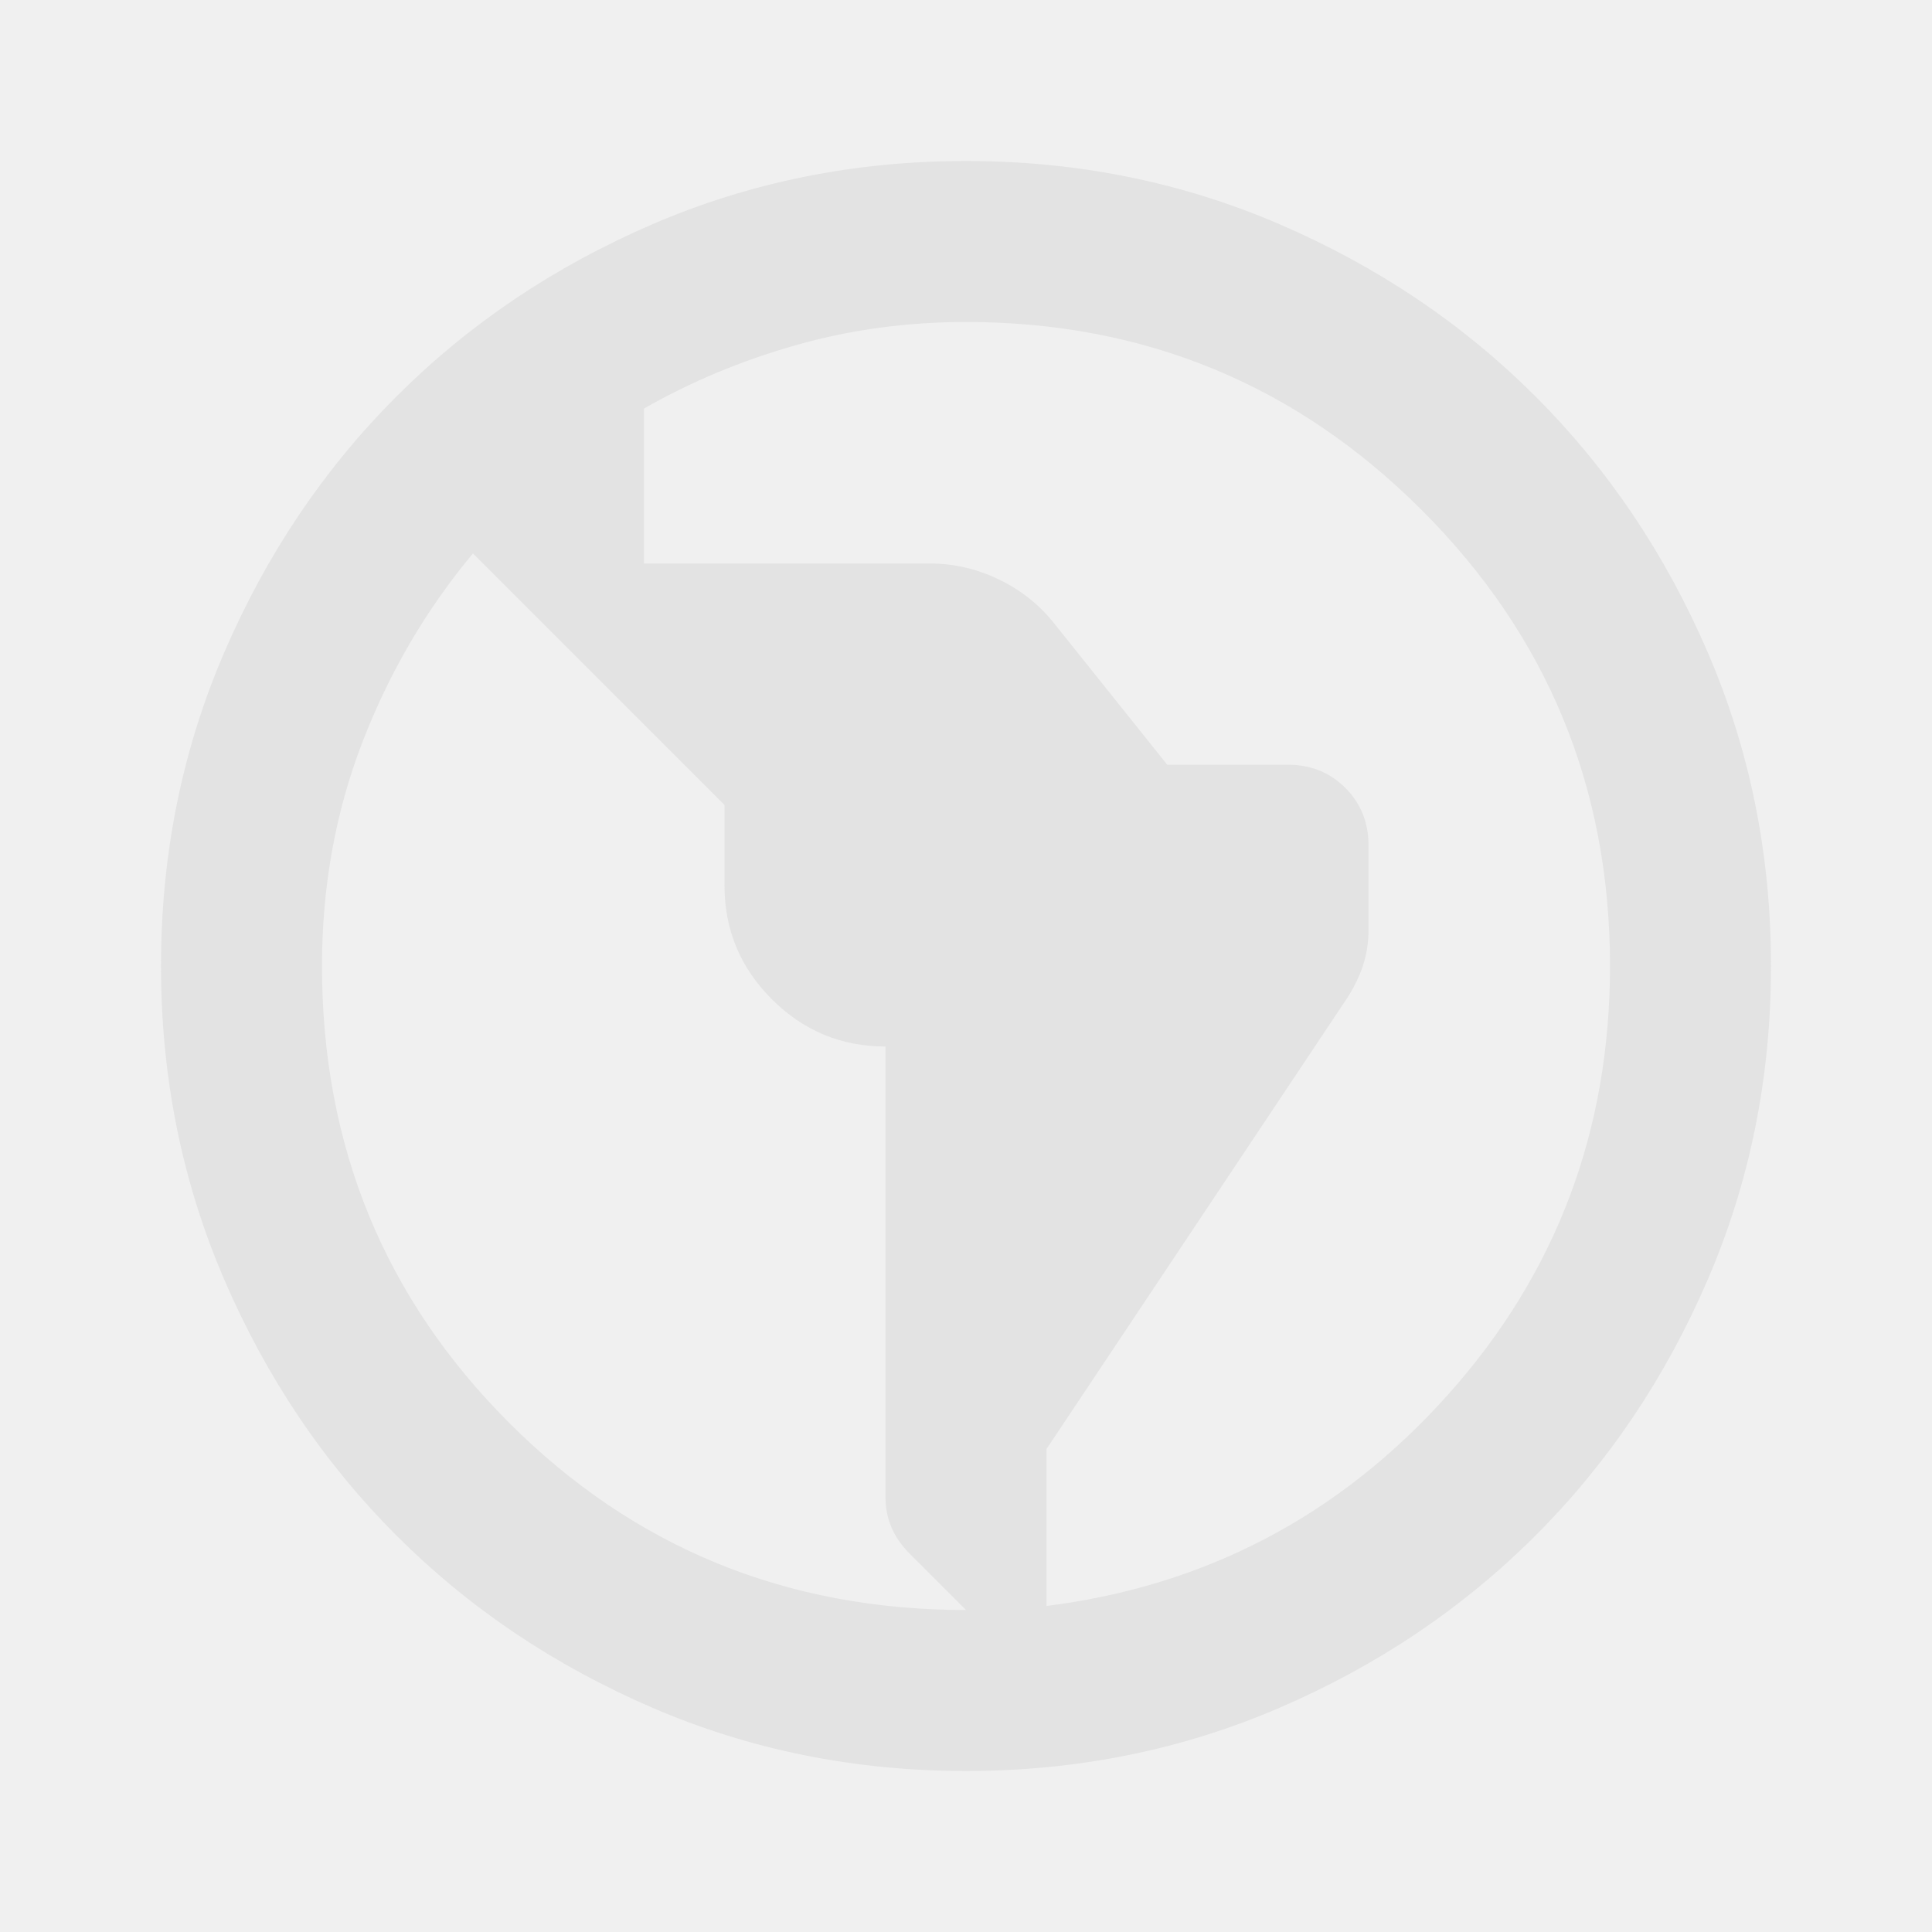
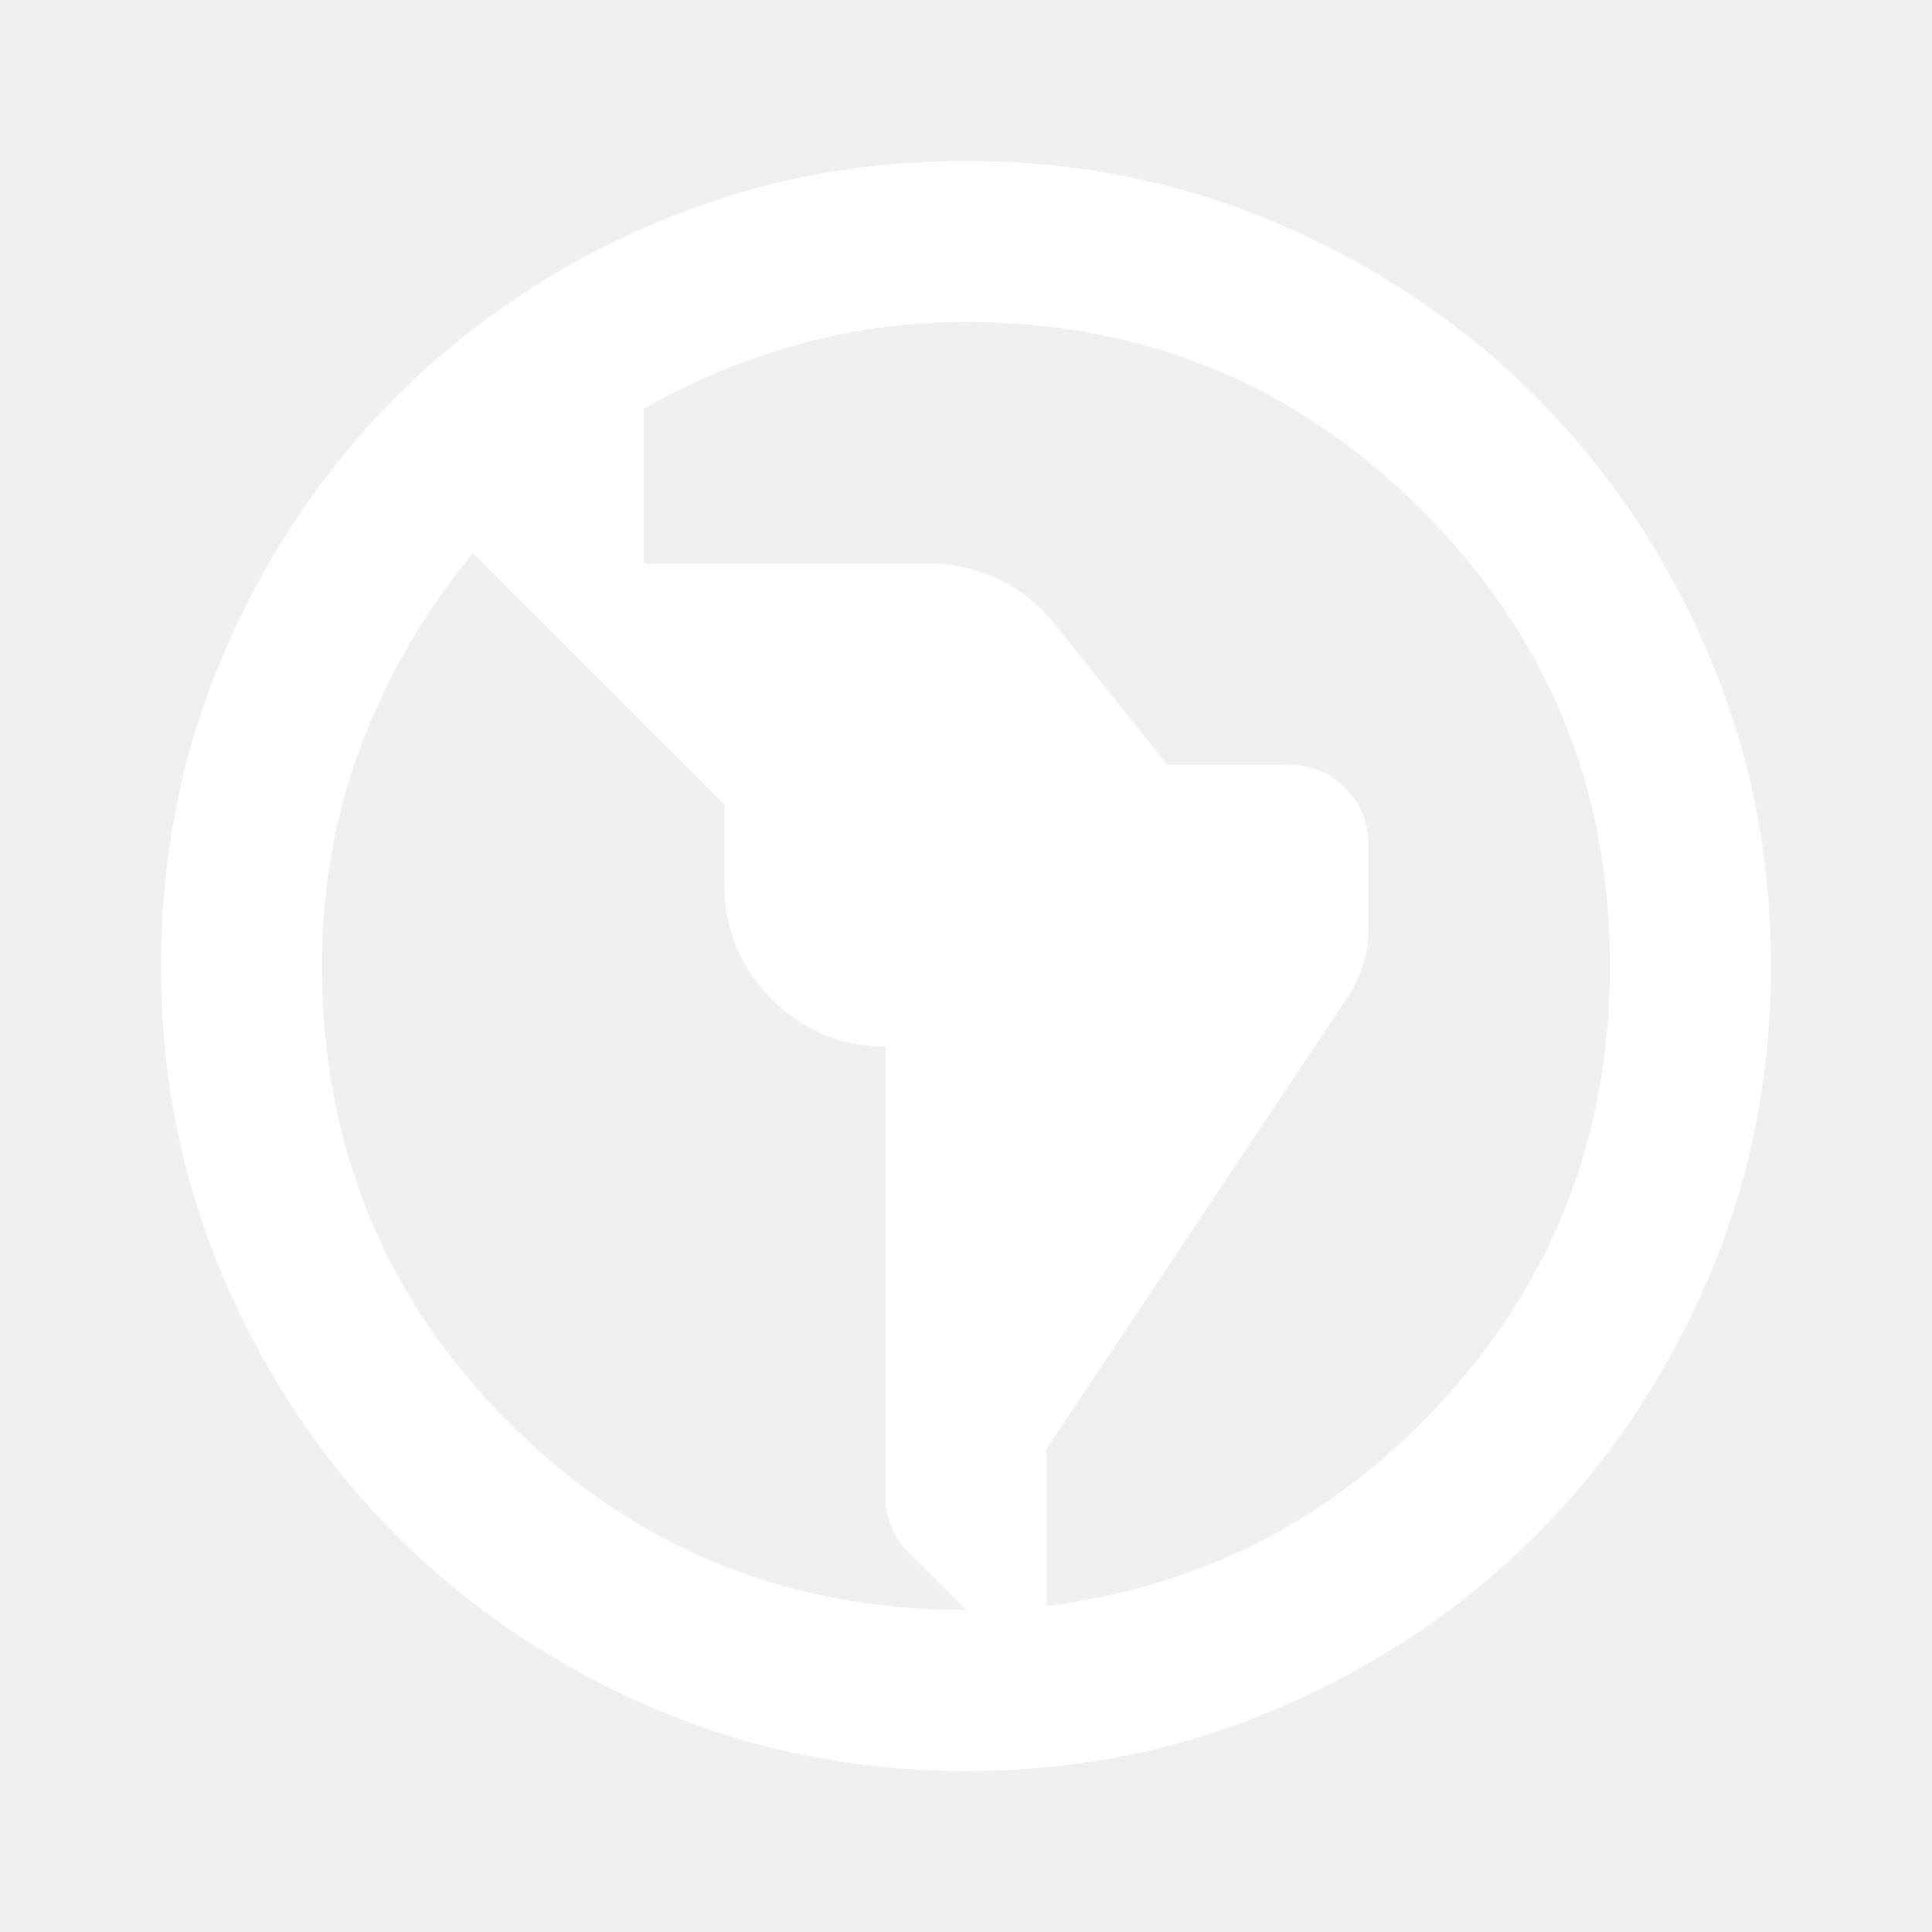
- <svg xmlns="http://www.w3.org/2000/svg" height="24px" viewBox="0 -960 960 960" width="24px" fill="#e3e3e3">
+ <svg xmlns="http://www.w3.org/2000/svg" height="24px" viewBox="0 -960 960 960" width="24px" fill="#fff">
  <path d="M480-80q-83 0-156-31.5T197-197q-54-54-85.5-127T80-480q0-83 31.5-156T197-763q54-54 127-85.5T480-880q83 0 156 31.5T763-763q54 54 85.5 127T880-480q0 83-31.5 156T763-197q-54 54-127 85.5T480-80Zm0-80-28-28q-6-6-9-13t-3-15v-224q-33 0-56.5-23.5T360-520v-40L235-685q-35 42-55 94t-20 111q0 134 93 227t227 93Zm40-2q119-15 199.5-105T800-480q0-133-93.5-226.5T480-800q-44 0-84.5 11.5T320-757v77h142q18 0 34.5 8t27.5 22l56 70h60q17 0 28.5 11.5T680-540v42q0 9-2.5 17t-7.5 16L520-240v78Z" />
</svg>
